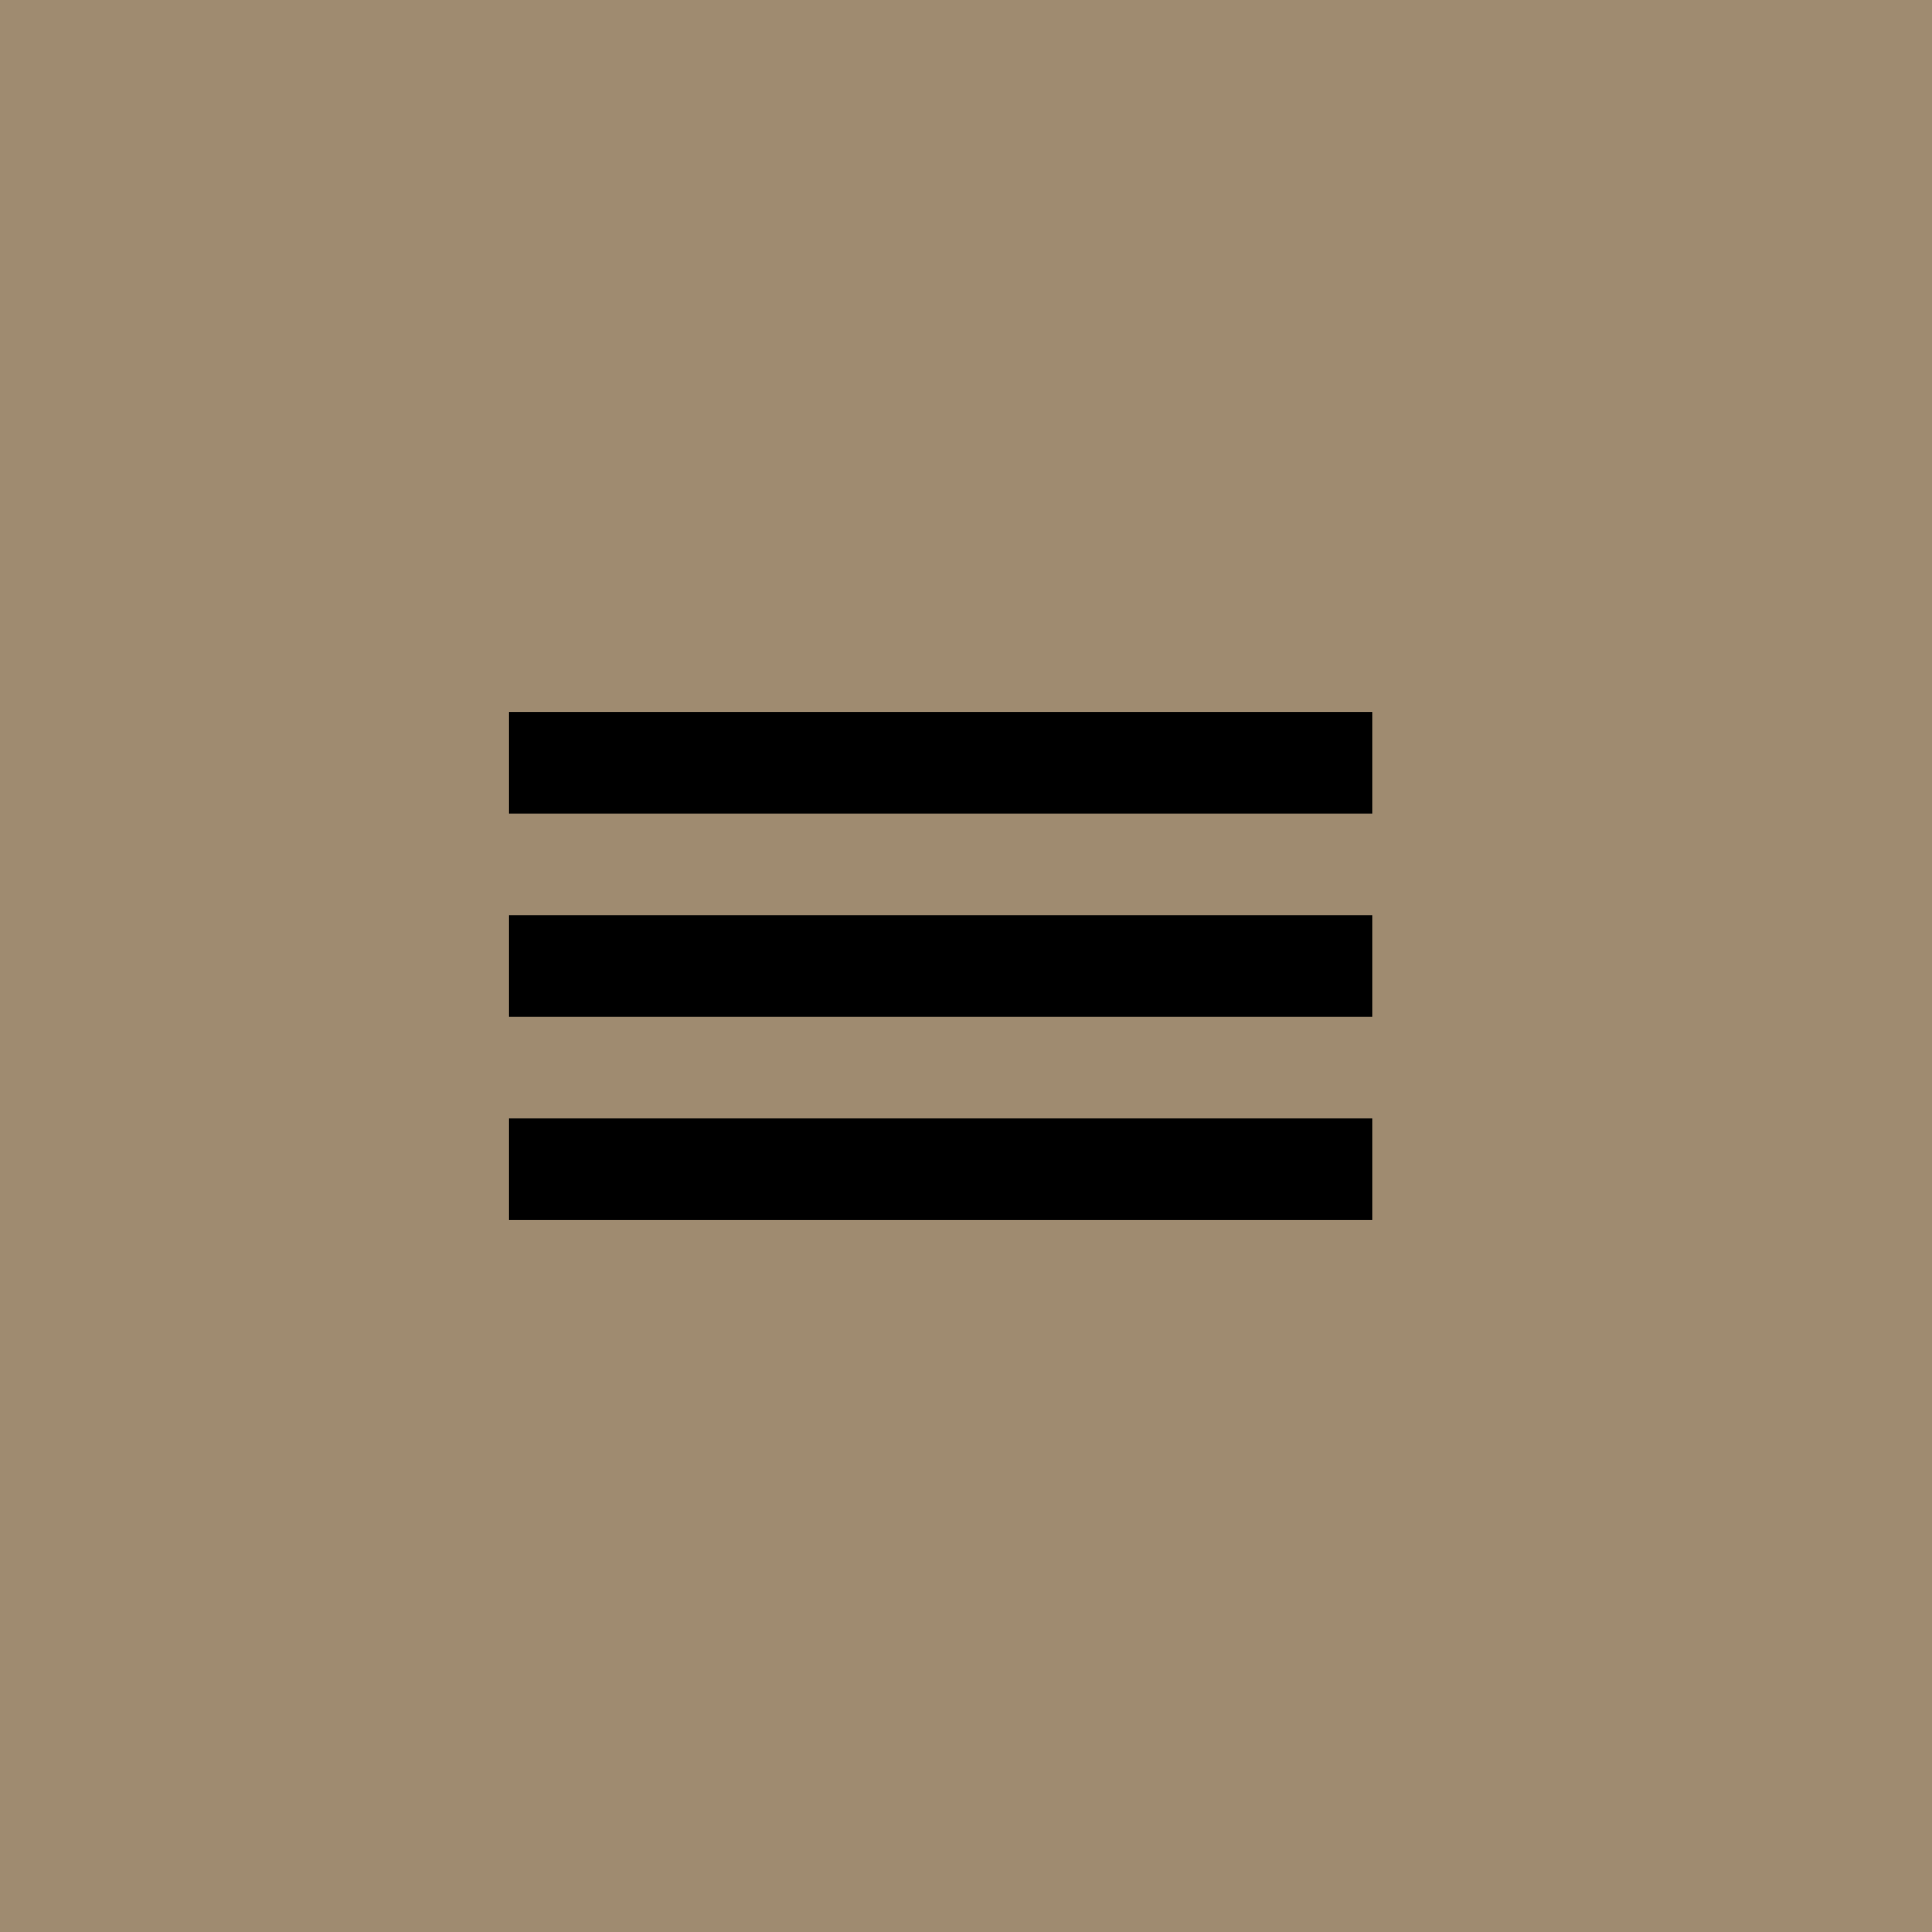
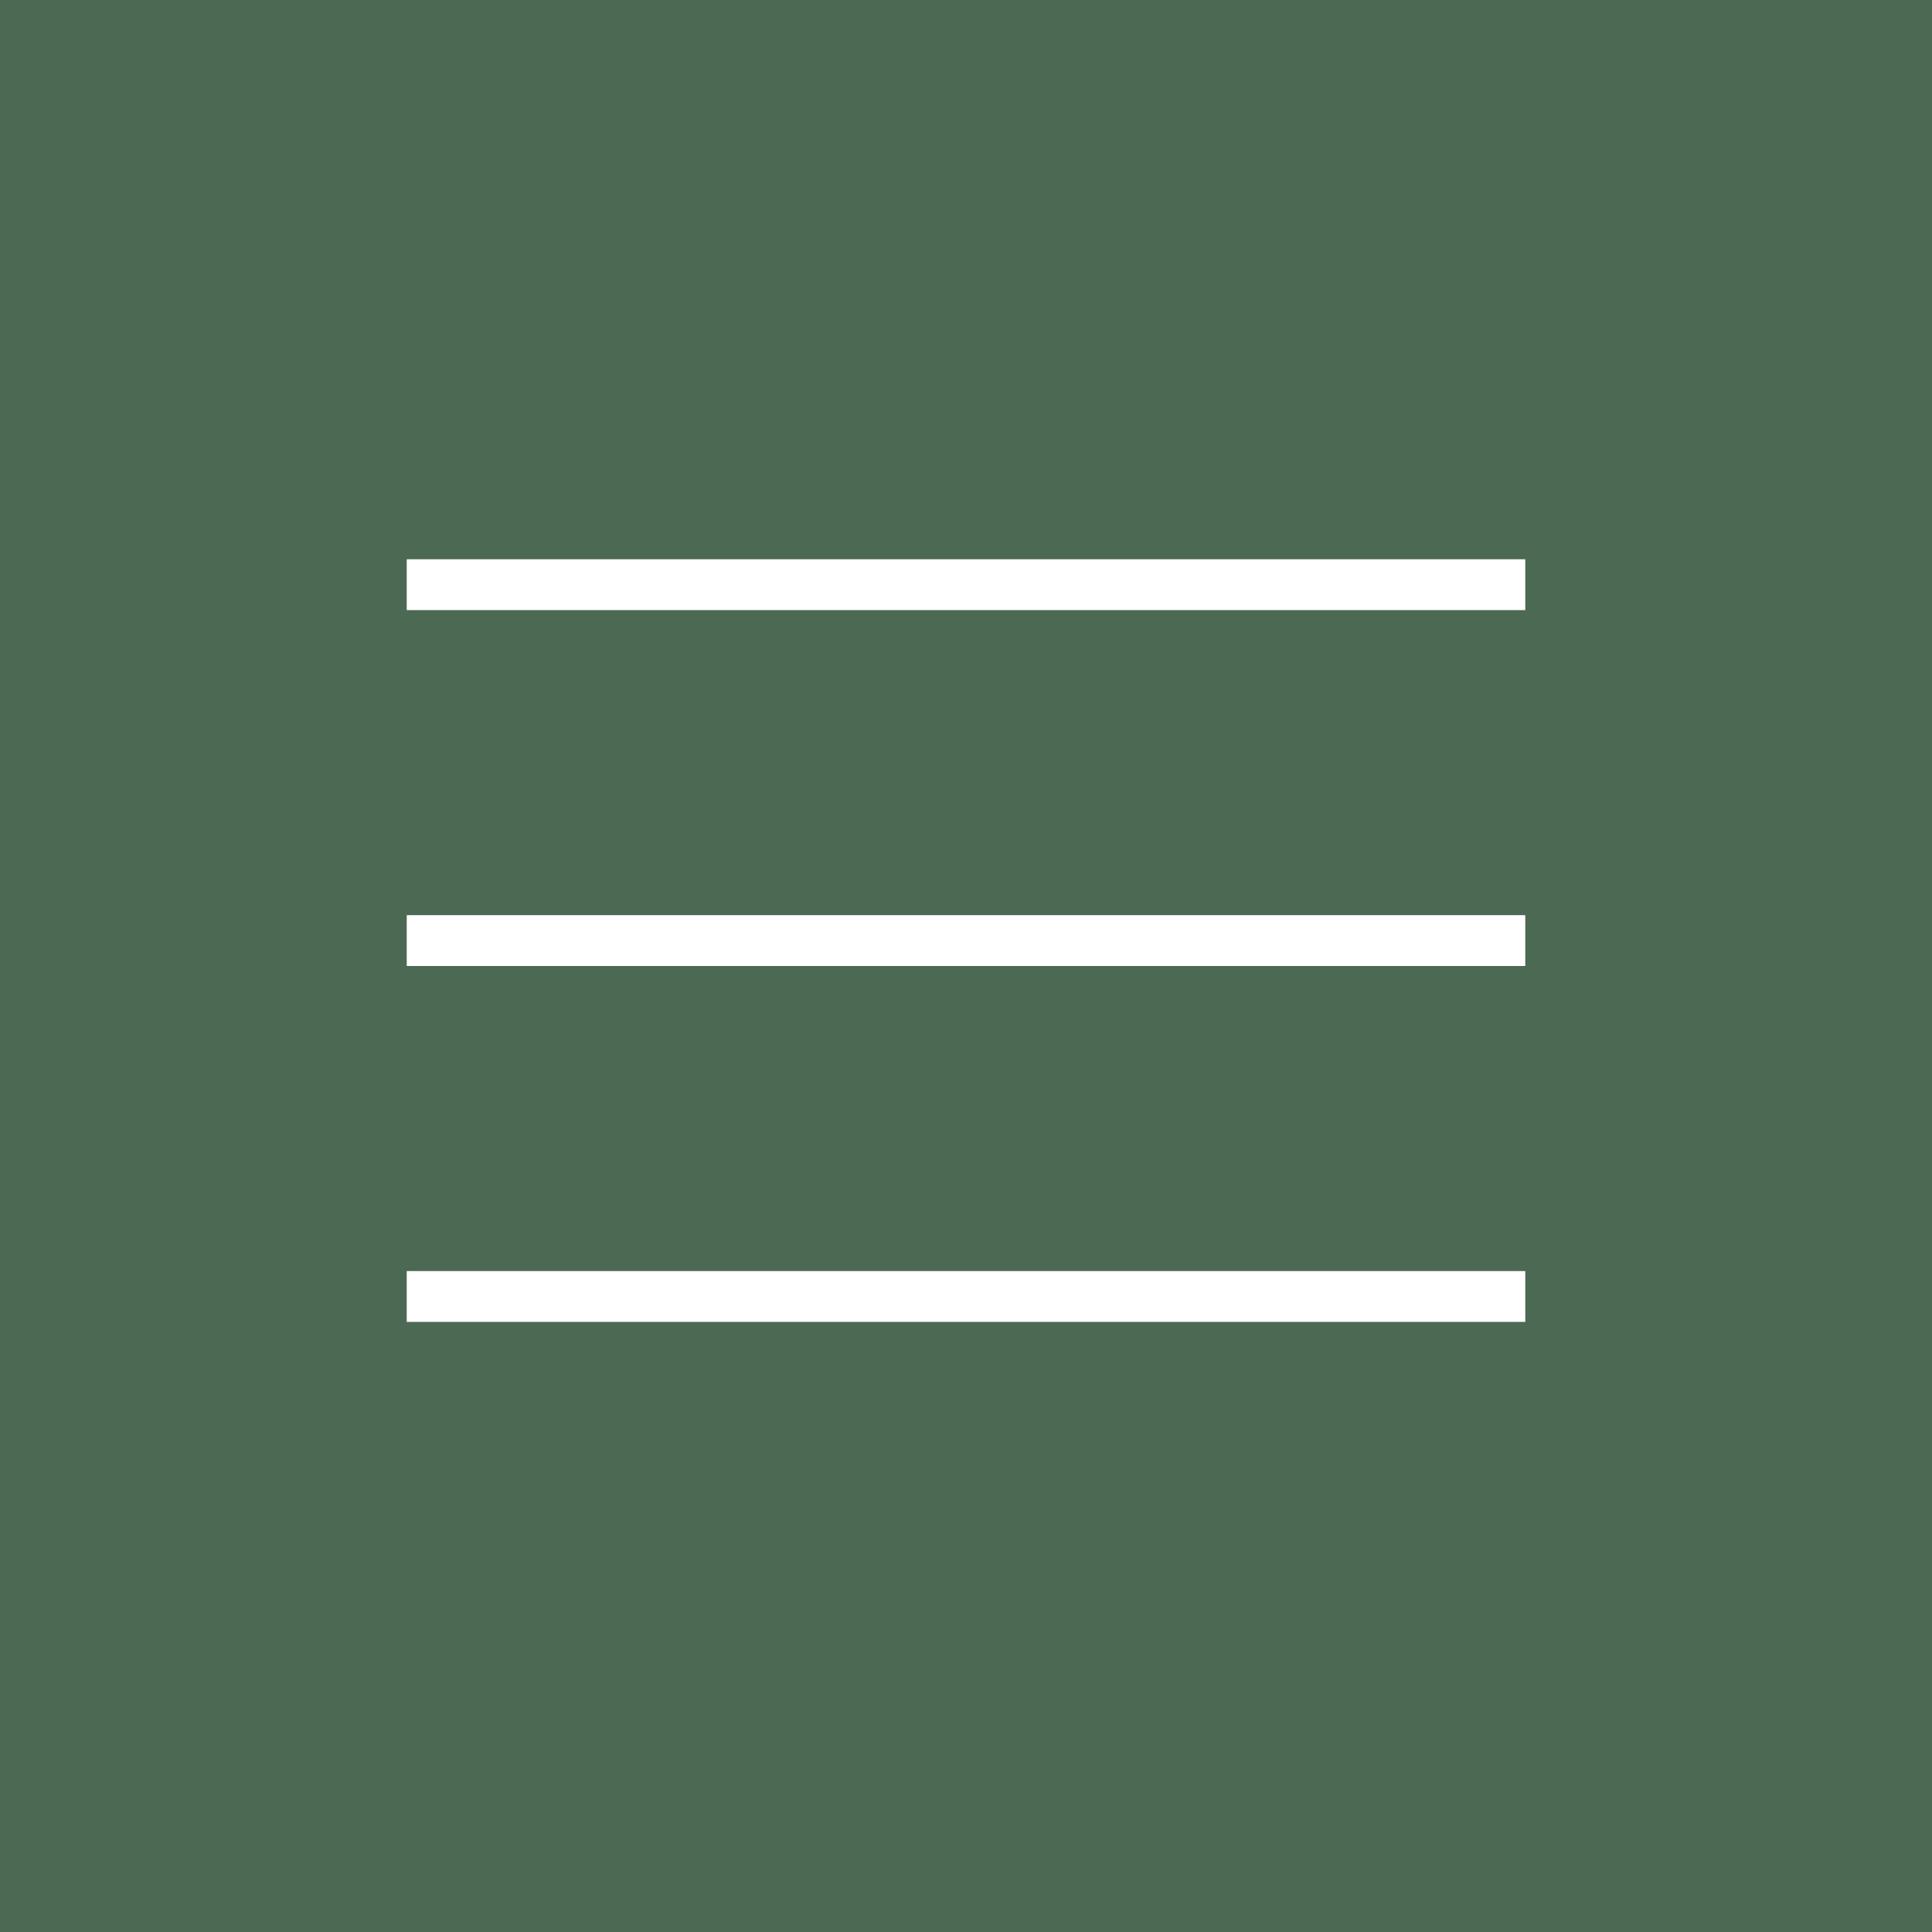
<svg xmlns="http://www.w3.org/2000/svg" width="38" height="38" viewBox="0 0 38 38" fill="none">
-   <rect width="38" height="38" fill="#9F8B70" />
-   <path d="M10 15H27" stroke="black" stroke-width="2" />
-   <path d="M10 23H27" stroke="black" stroke-width="2" />
-   <path d="M10 19H27" stroke="black" stroke-width="2" />
+   <rect width="38" height="38" fill="#4C6953" />
+   <line x1="8" y1="11.5" x2="30" y2="11.5" stroke="white" />
+   <line x1="8" y1="18.5" x2="30" y2="18.5" stroke="white" />
+   <line x1="8" y1="25.5" x2="30" y2="25.5" stroke="white" />
</svg>
